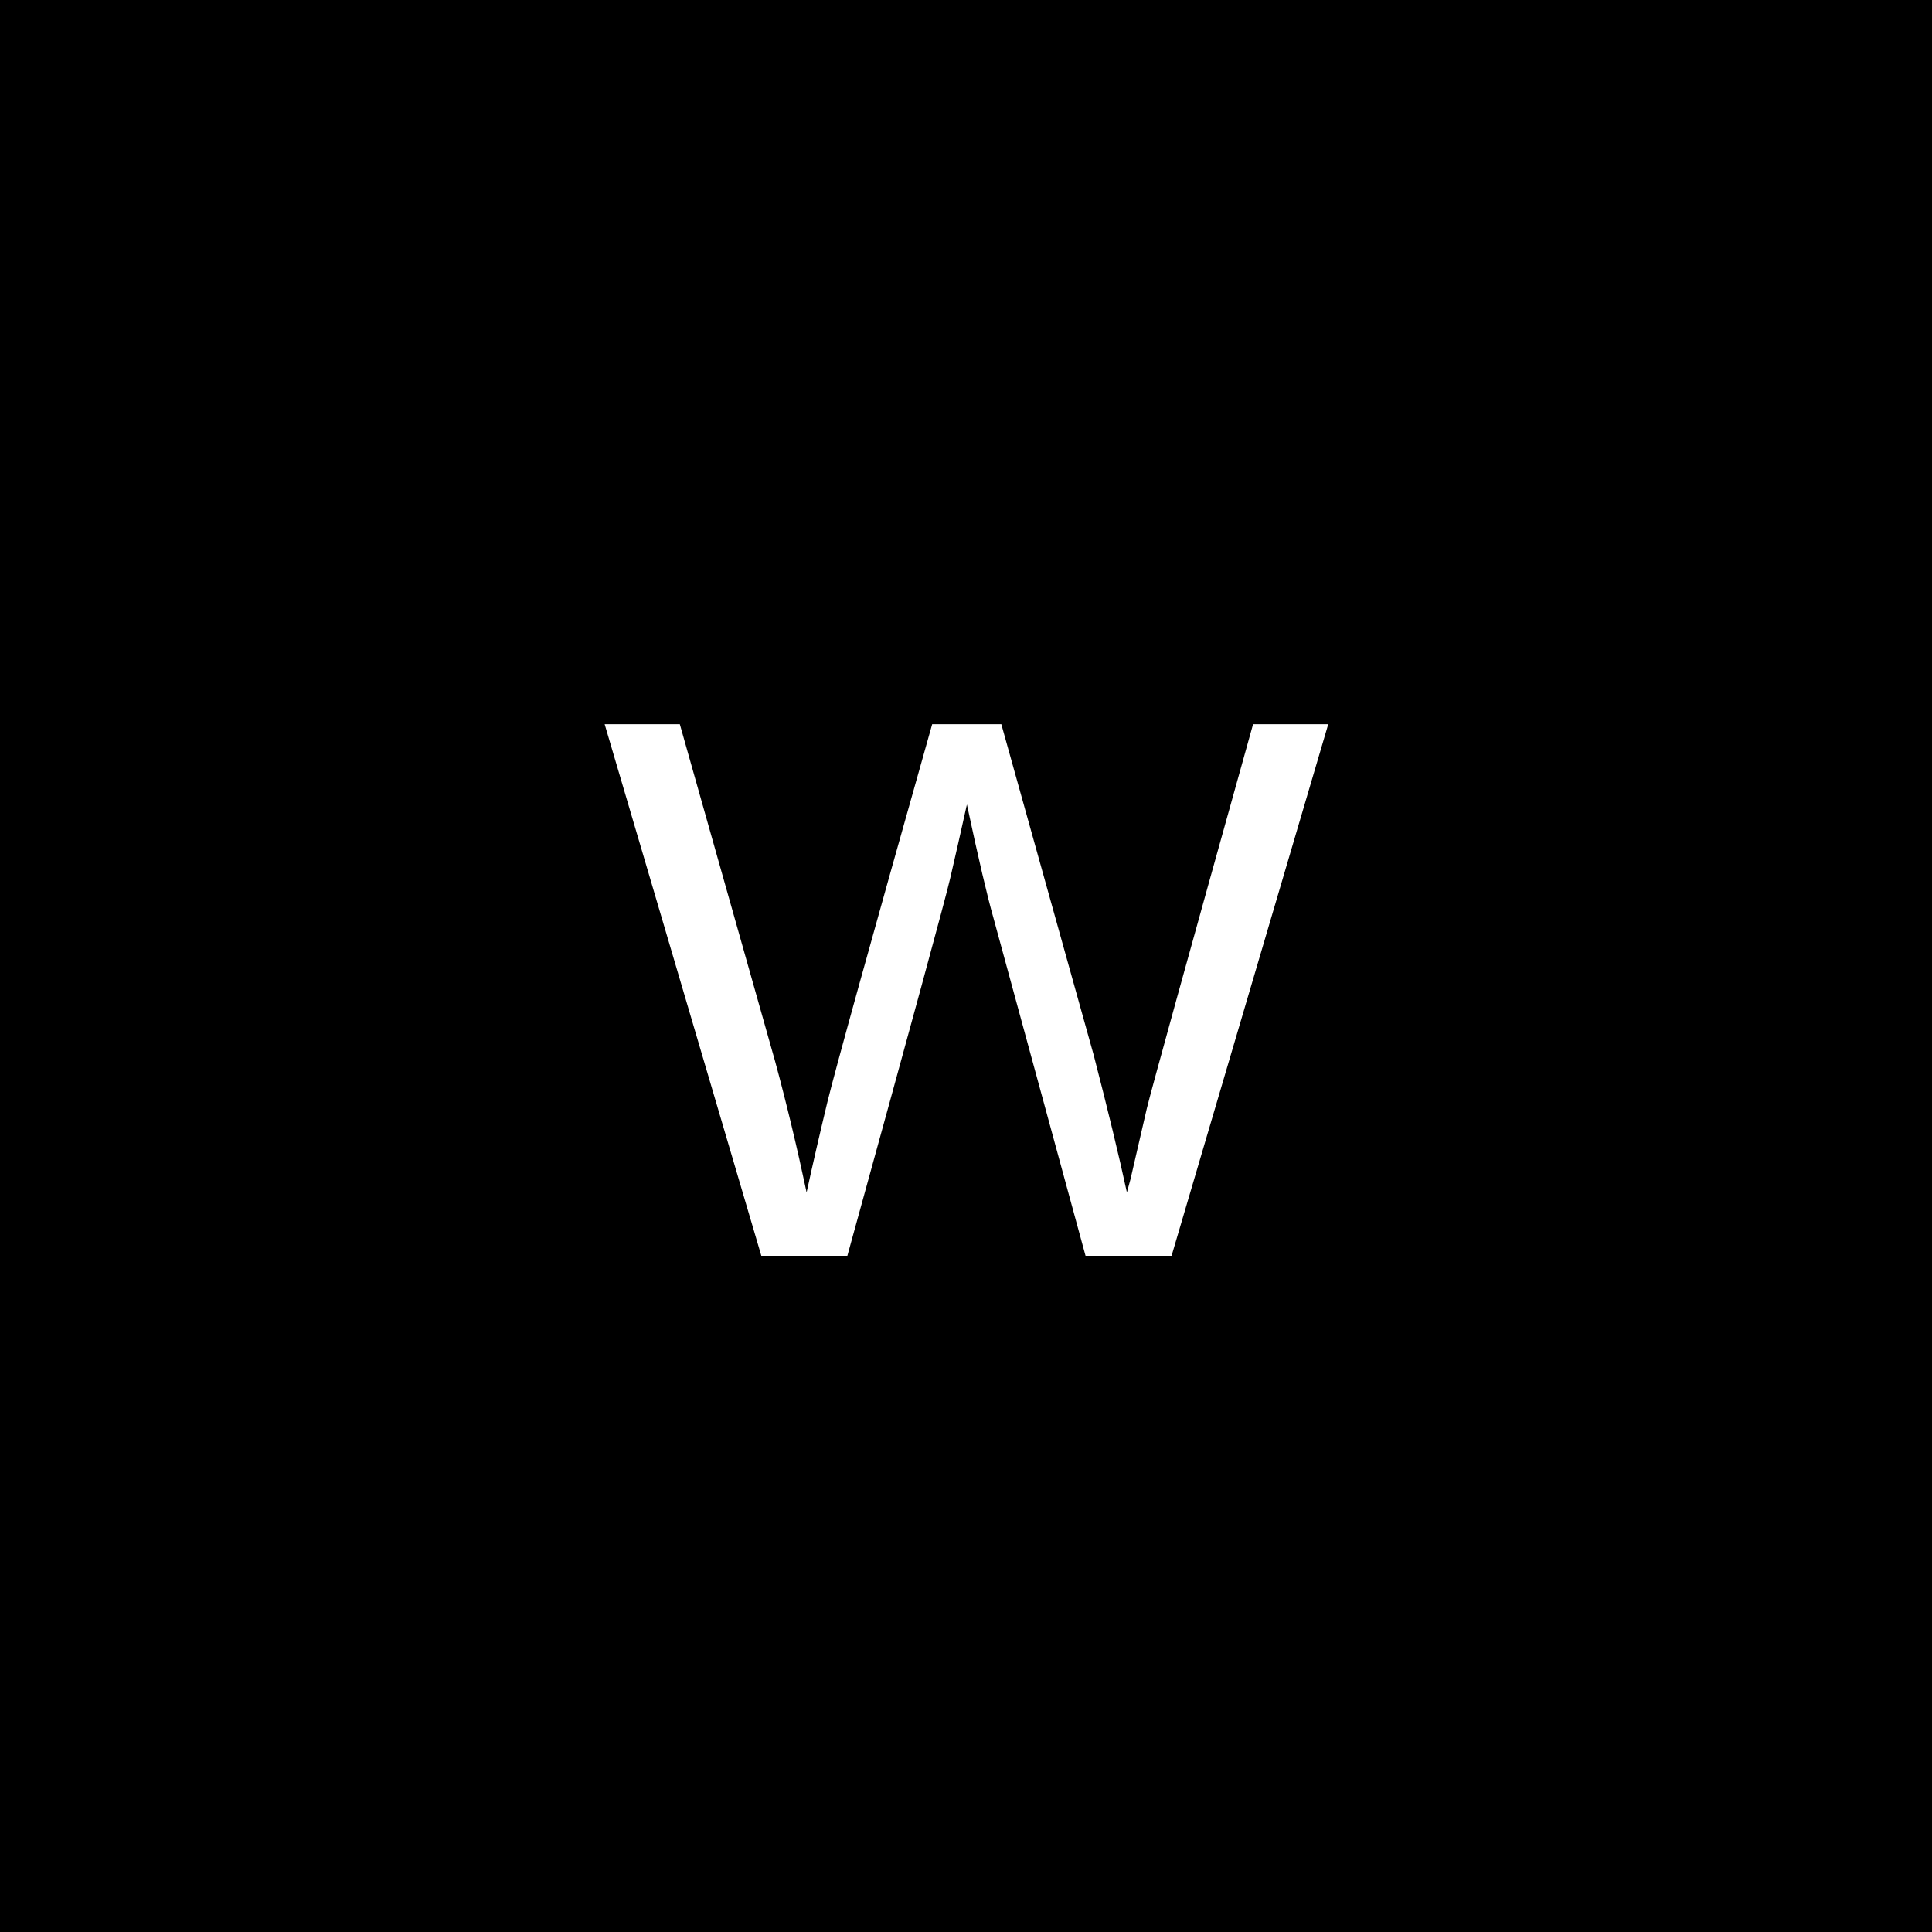
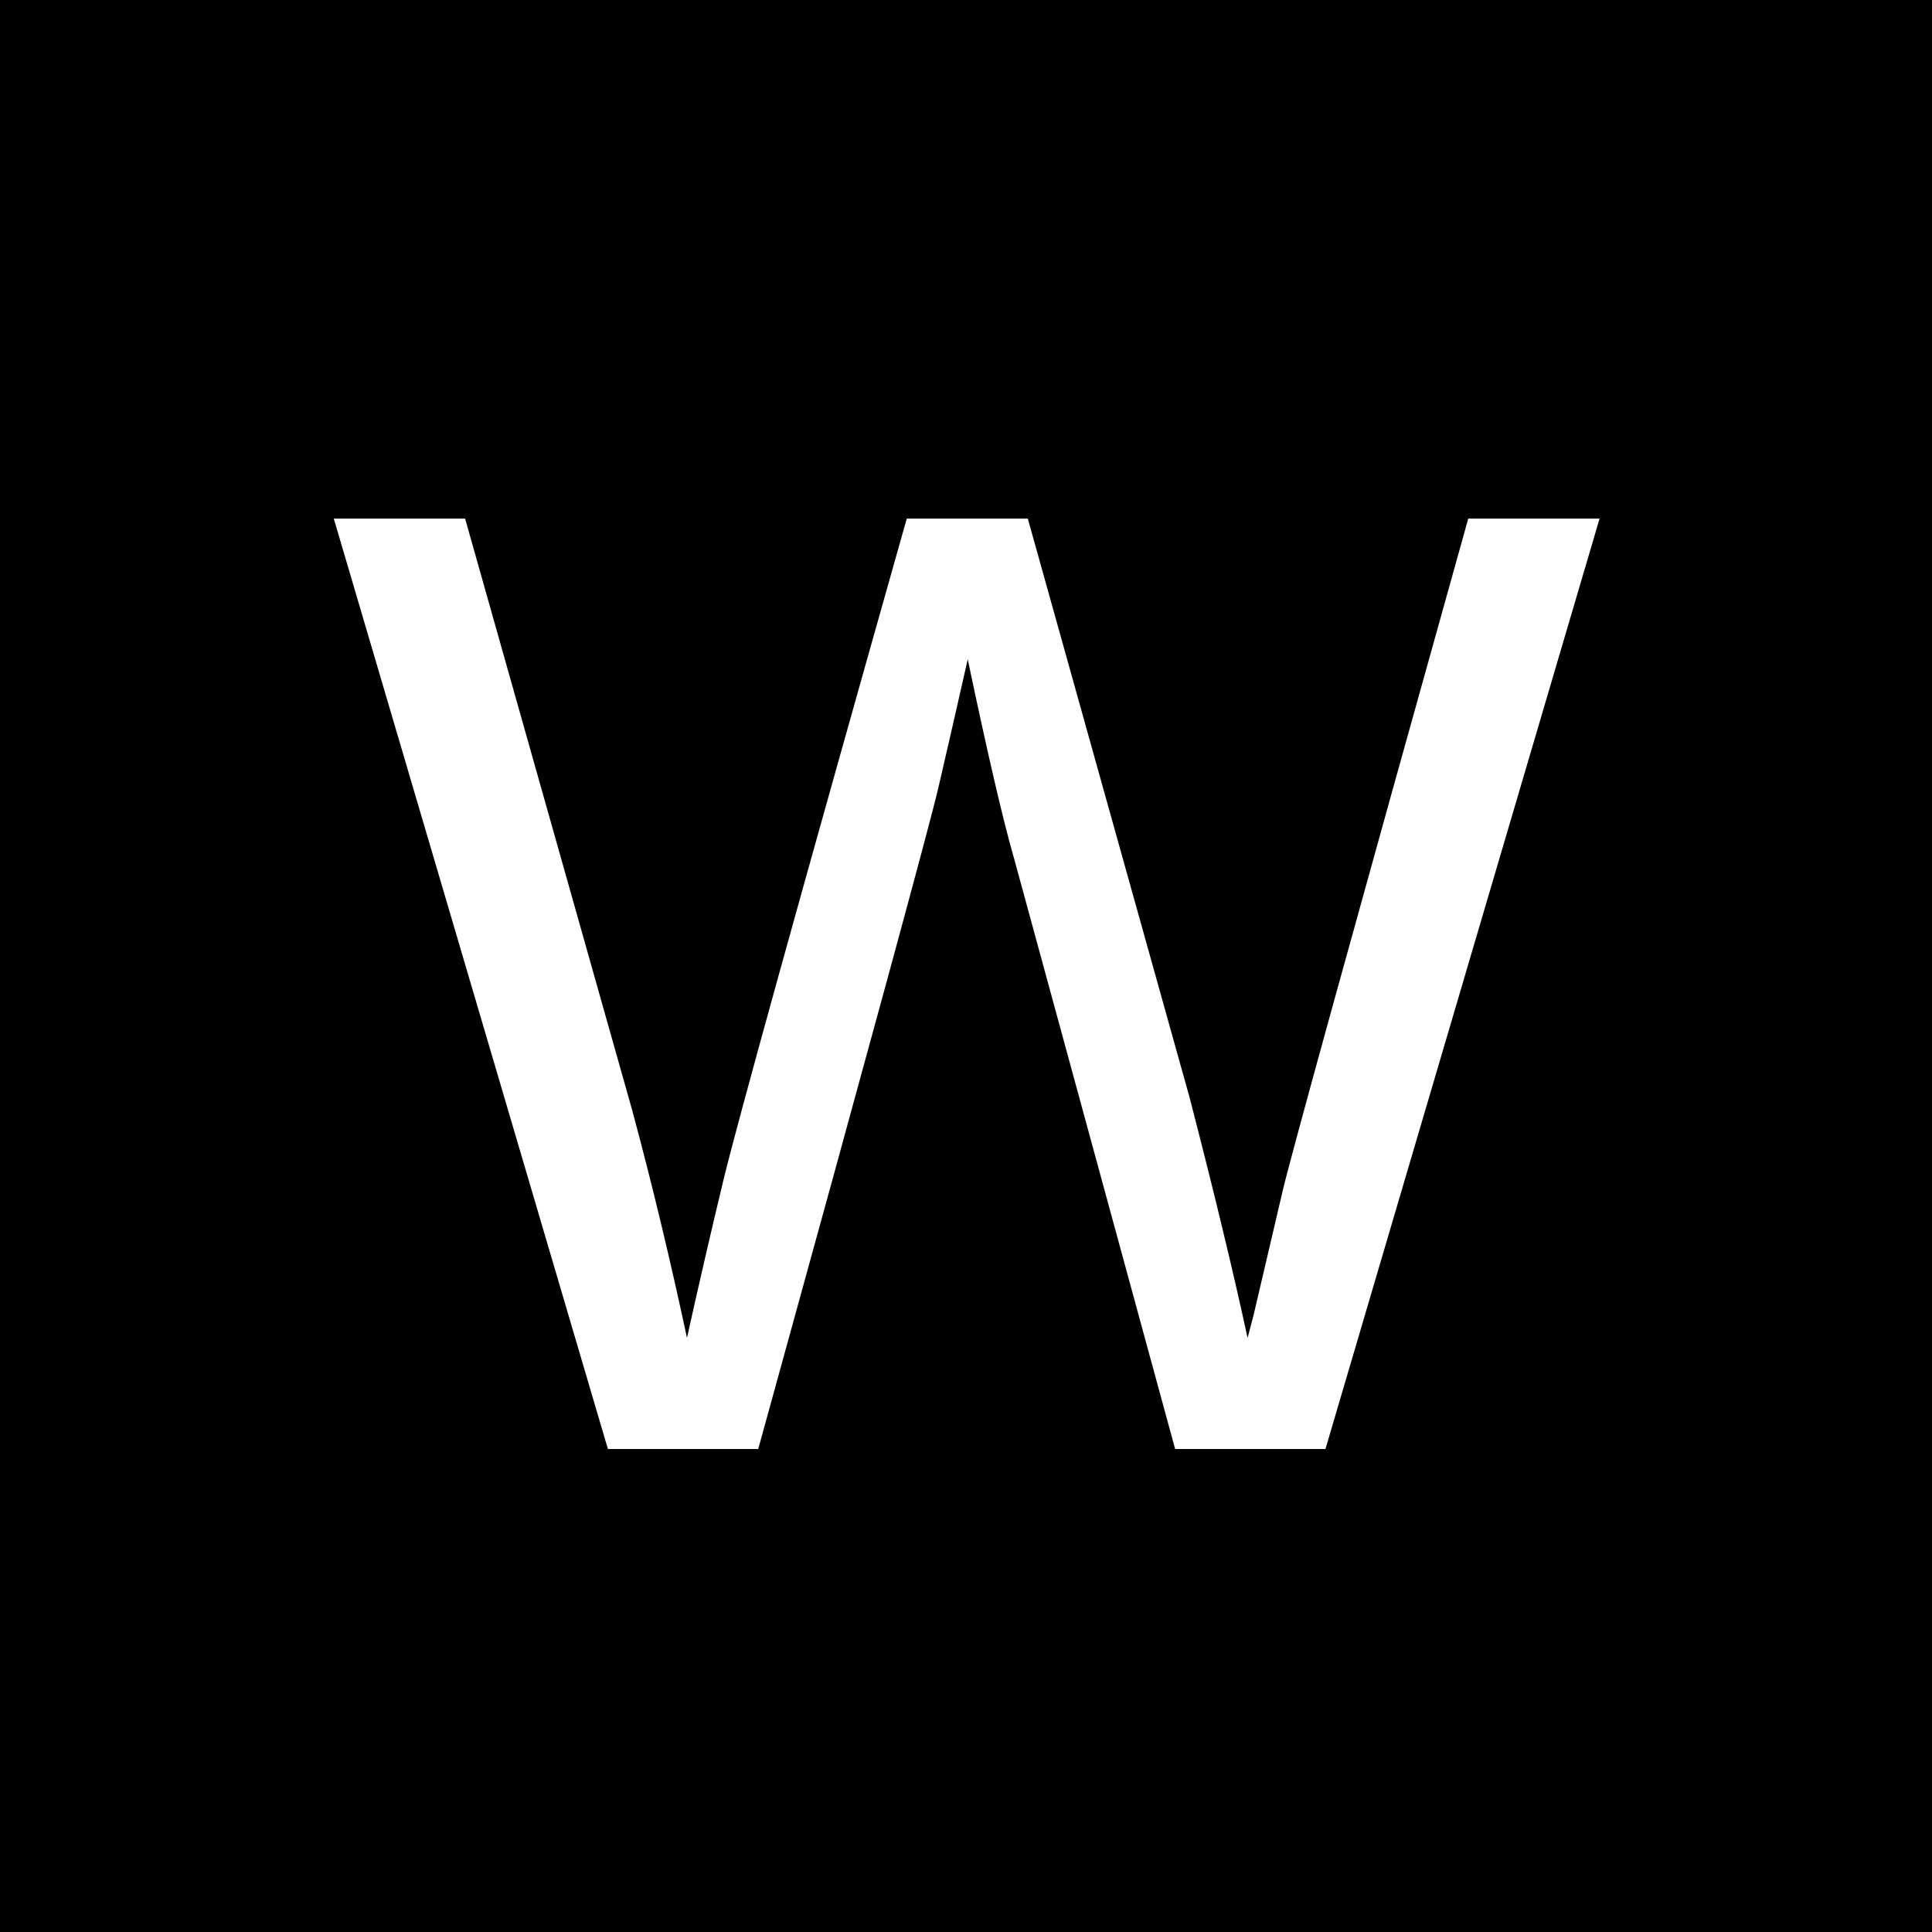
<svg xmlns="http://www.w3.org/2000/svg" width="16" height="16" viewBox="0 0 100 100">
  <rect x="0" y="0" width="100" height="100" fill="#000" />
-   <text x="50" y="65" text-anchor="middle" font-size="40" fill="#fff" font-family="Arial, sans-serif">W</text>
+   <text x="50" y="75" text-anchor="middle" font-size="70" fill="#fff" font-family="Arial, sans-serif">W</text>
</svg>
